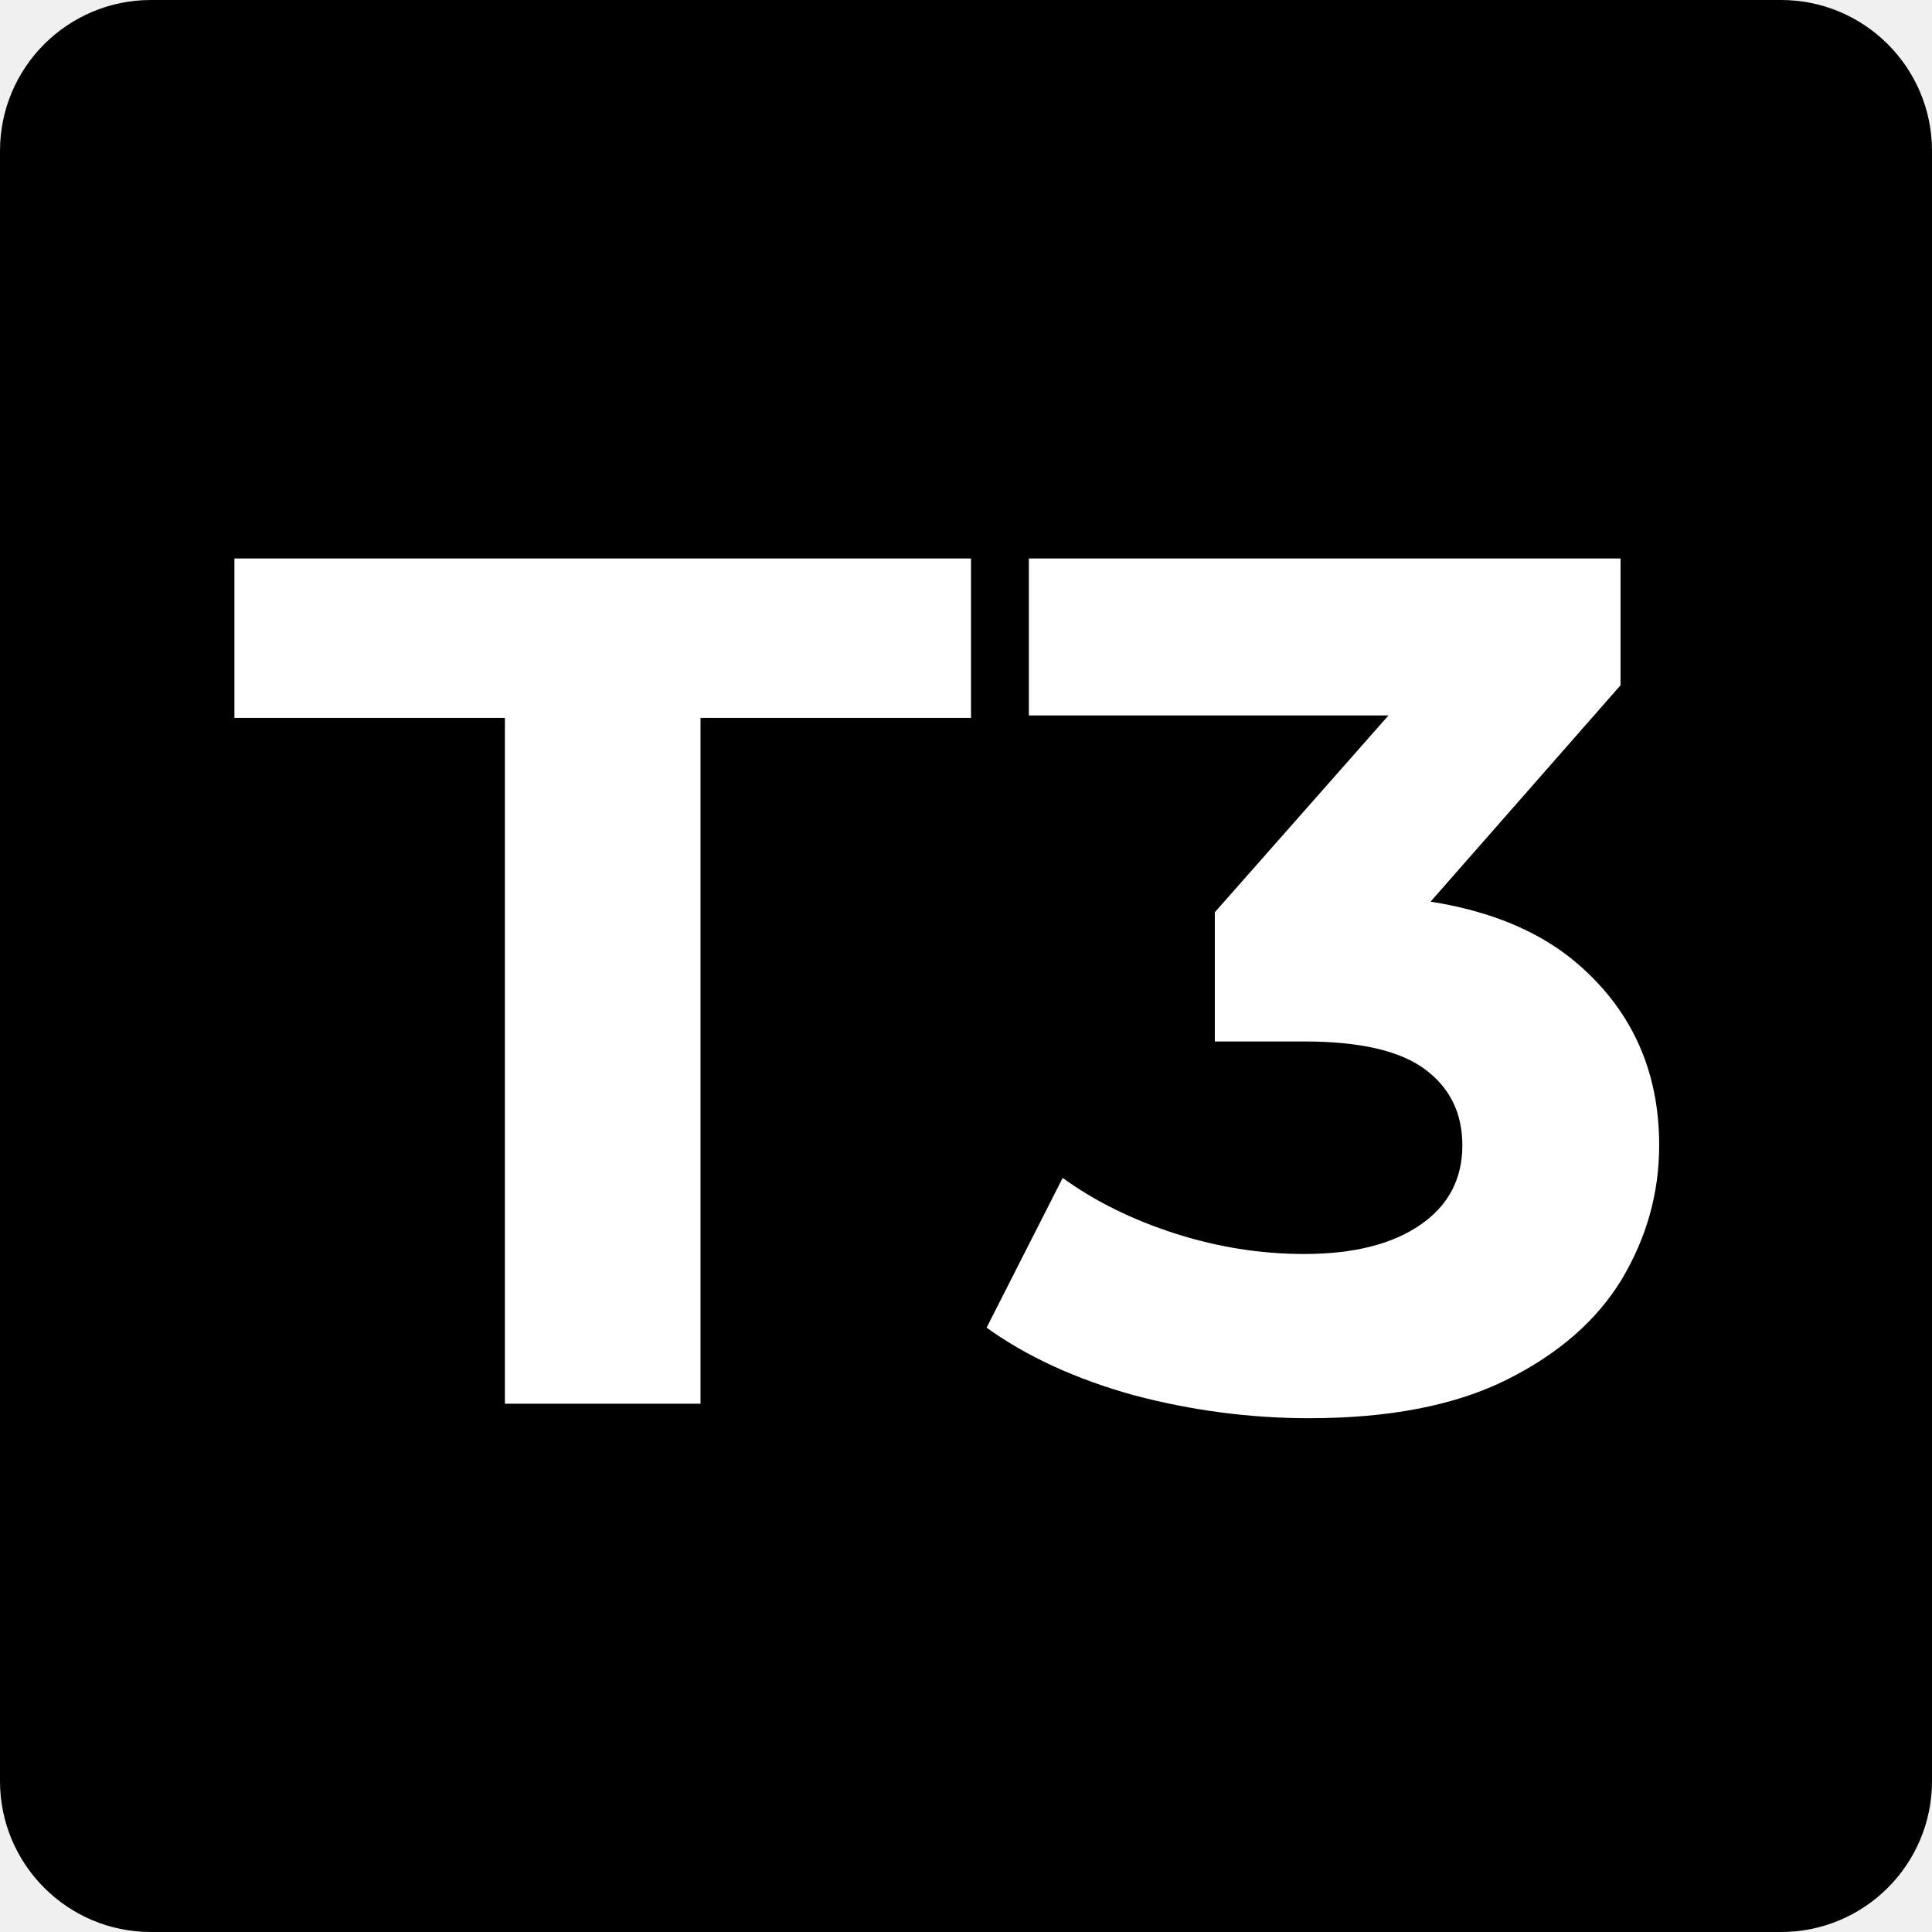
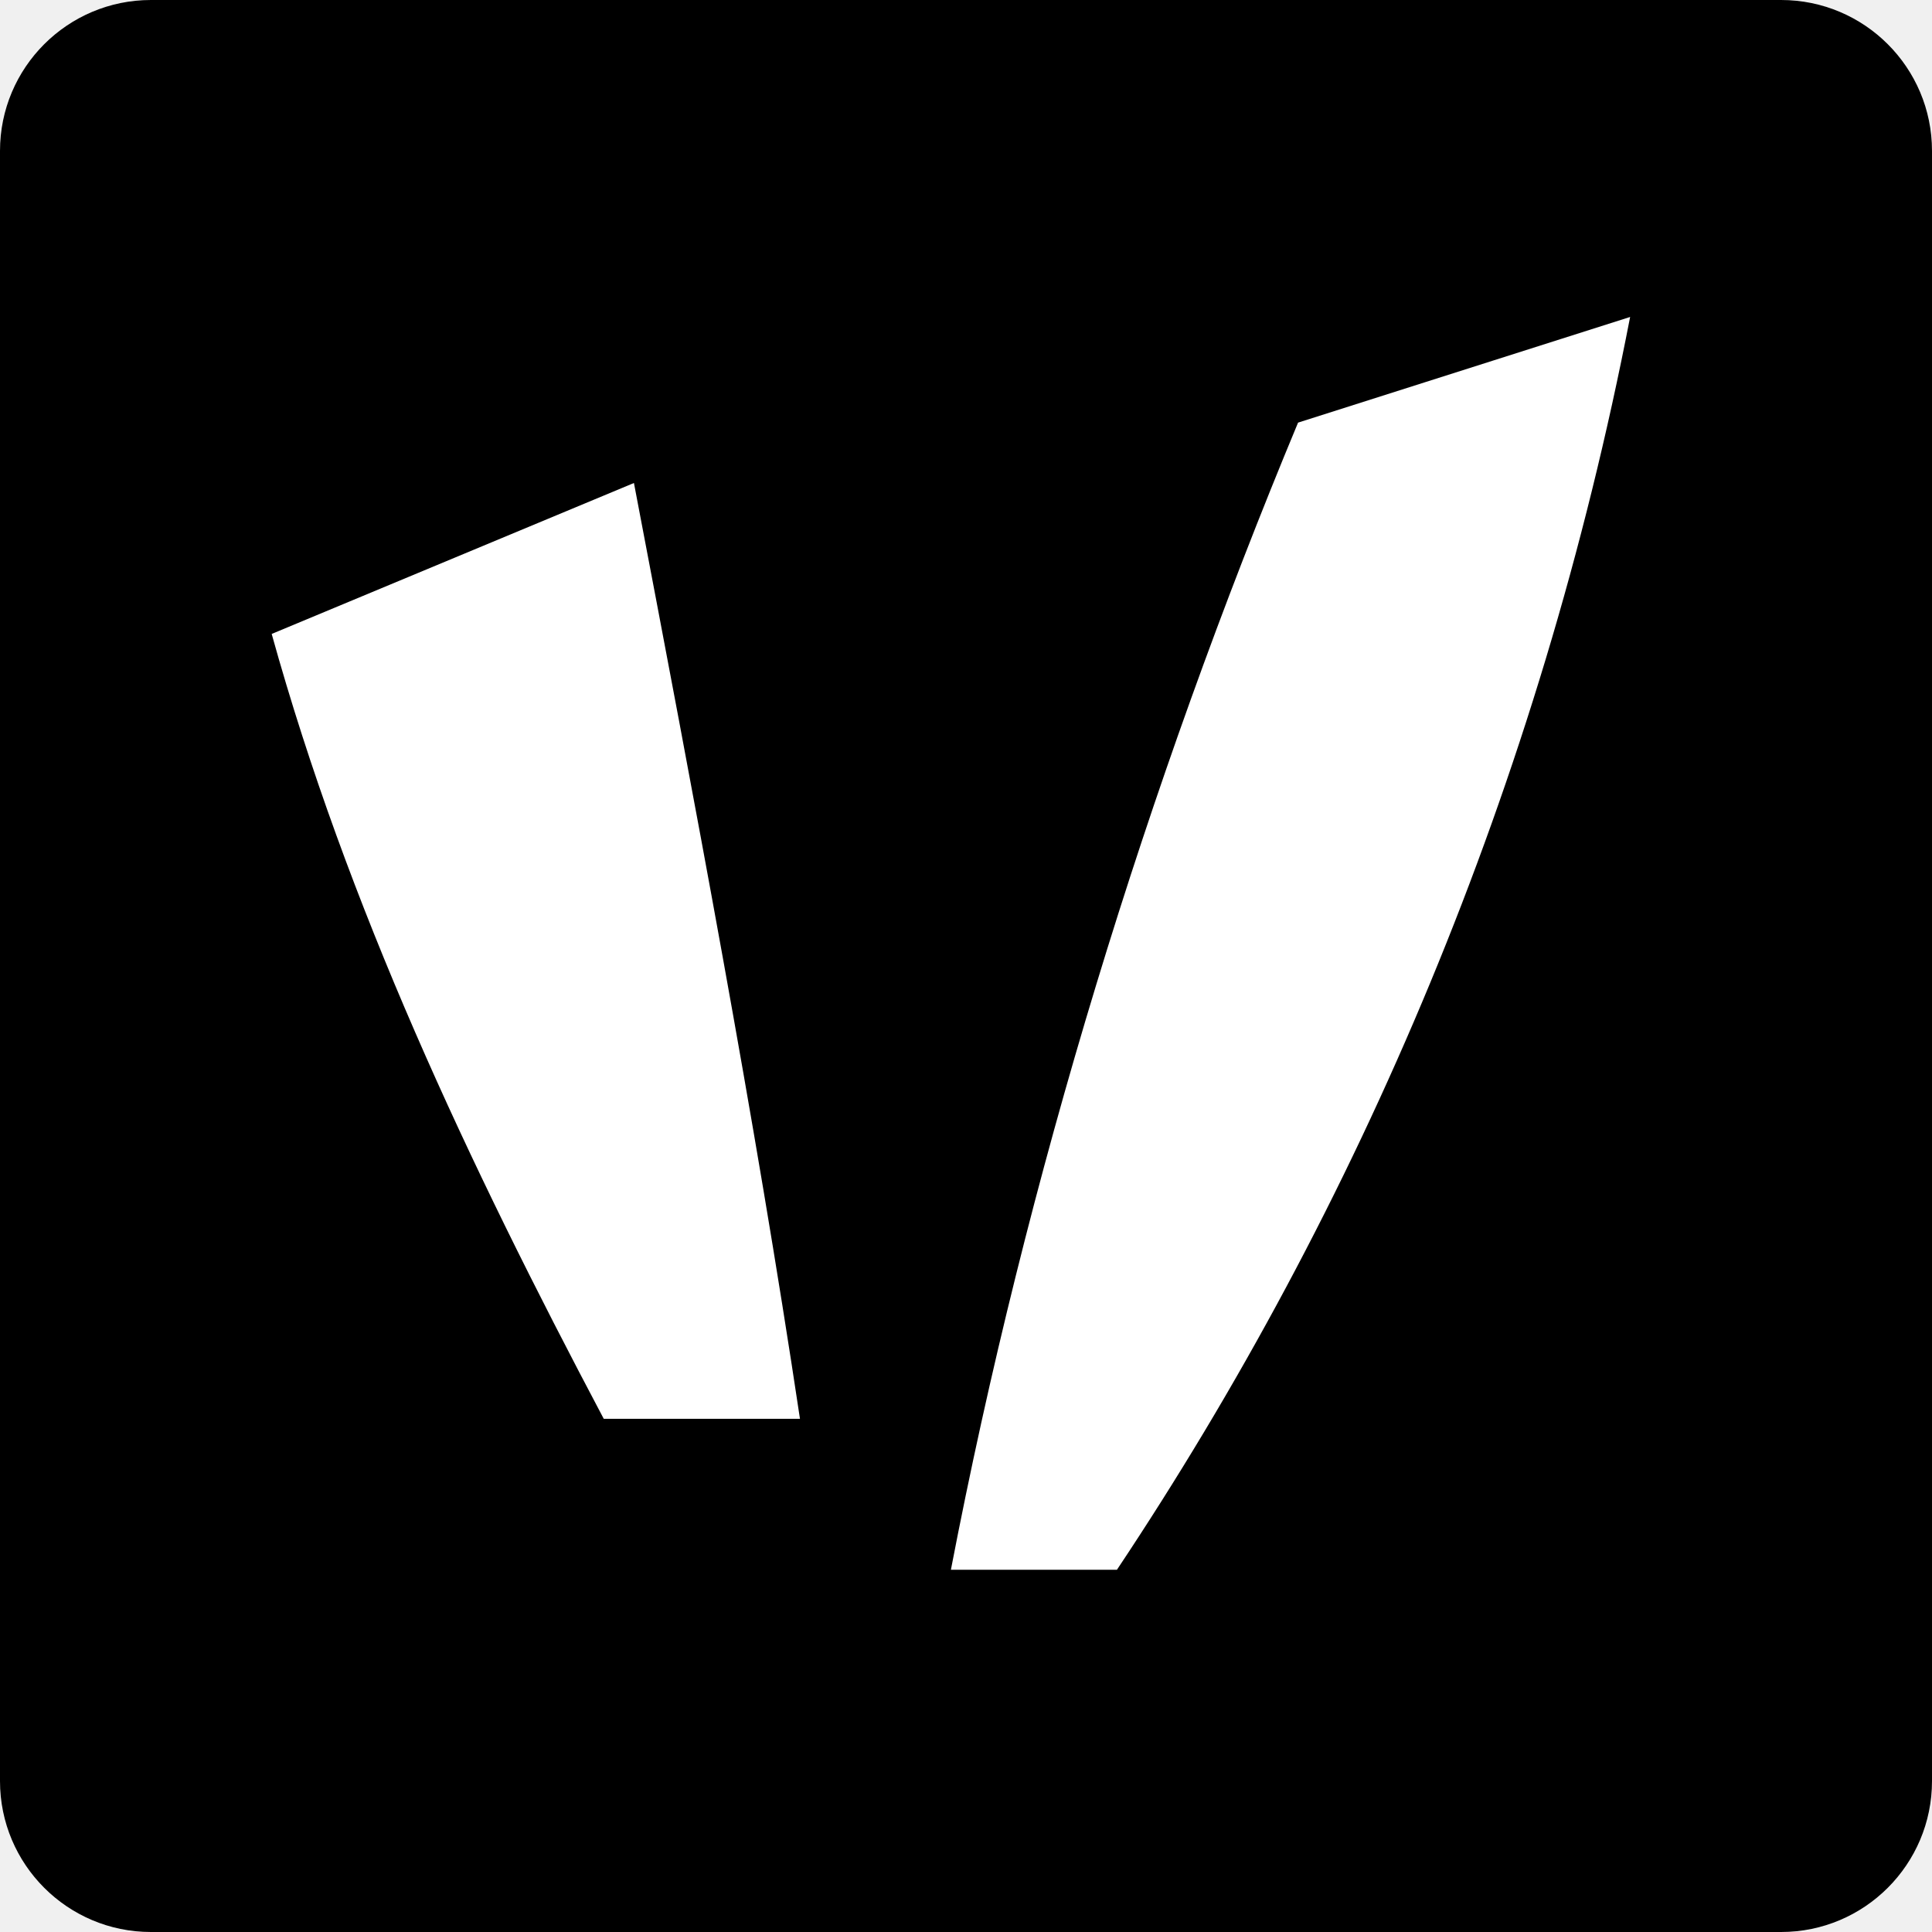
<svg xmlns="http://www.w3.org/2000/svg" width="128" height="128" viewBox="0 0 128 128" fill="none">
  <path d="M0 10C0 4.477 4.477 0 10 0H118C123.523 0 128 4.477 128 10V118C128 123.523 123.523 128 118 128H10C4.477 128 0 123.523 0 118V10Z" fill="black" />
-   <path d="M33.451 93V47.56H15.531V37H64.331V47.56H46.411V93H33.451ZM86.725 93.96C82.832 93.96 78.965 93.453 75.125 92.44C71.285 91.373 68.032 89.88 65.365 87.96L70.405 78.04C72.539 79.587 75.019 80.813 77.845 81.72C80.672 82.627 83.525 83.08 86.405 83.08C89.659 83.08 92.219 82.44 94.085 81.16C95.952 79.88 96.885 78.12 96.885 75.88C96.885 73.747 96.059 72.067 94.405 70.84C92.752 69.613 90.085 69 86.405 69H80.485V60.44L96.085 42.76L97.525 47.4H68.165V37H107.365V45.4L91.845 63.08L85.285 59.32H89.045C95.925 59.32 101.125 60.867 104.645 63.96C108.165 67.053 109.925 71.027 109.925 75.88C109.925 79.027 109.099 81.987 107.445 84.76C105.792 87.48 103.259 89.693 99.845 91.4C96.432 93.107 92.059 93.96 86.725 93.96Z" fill="white" />
+   <path d="M18 42L42 32C46 53 50 74 53 94H40C31 77 23 60 18 42Z" fill="white" />
+   <path d="M86 28L108 21C102 52 90 80 74 104H63C68 78 76 52 86 28Z" fill="white" />
</svg>
